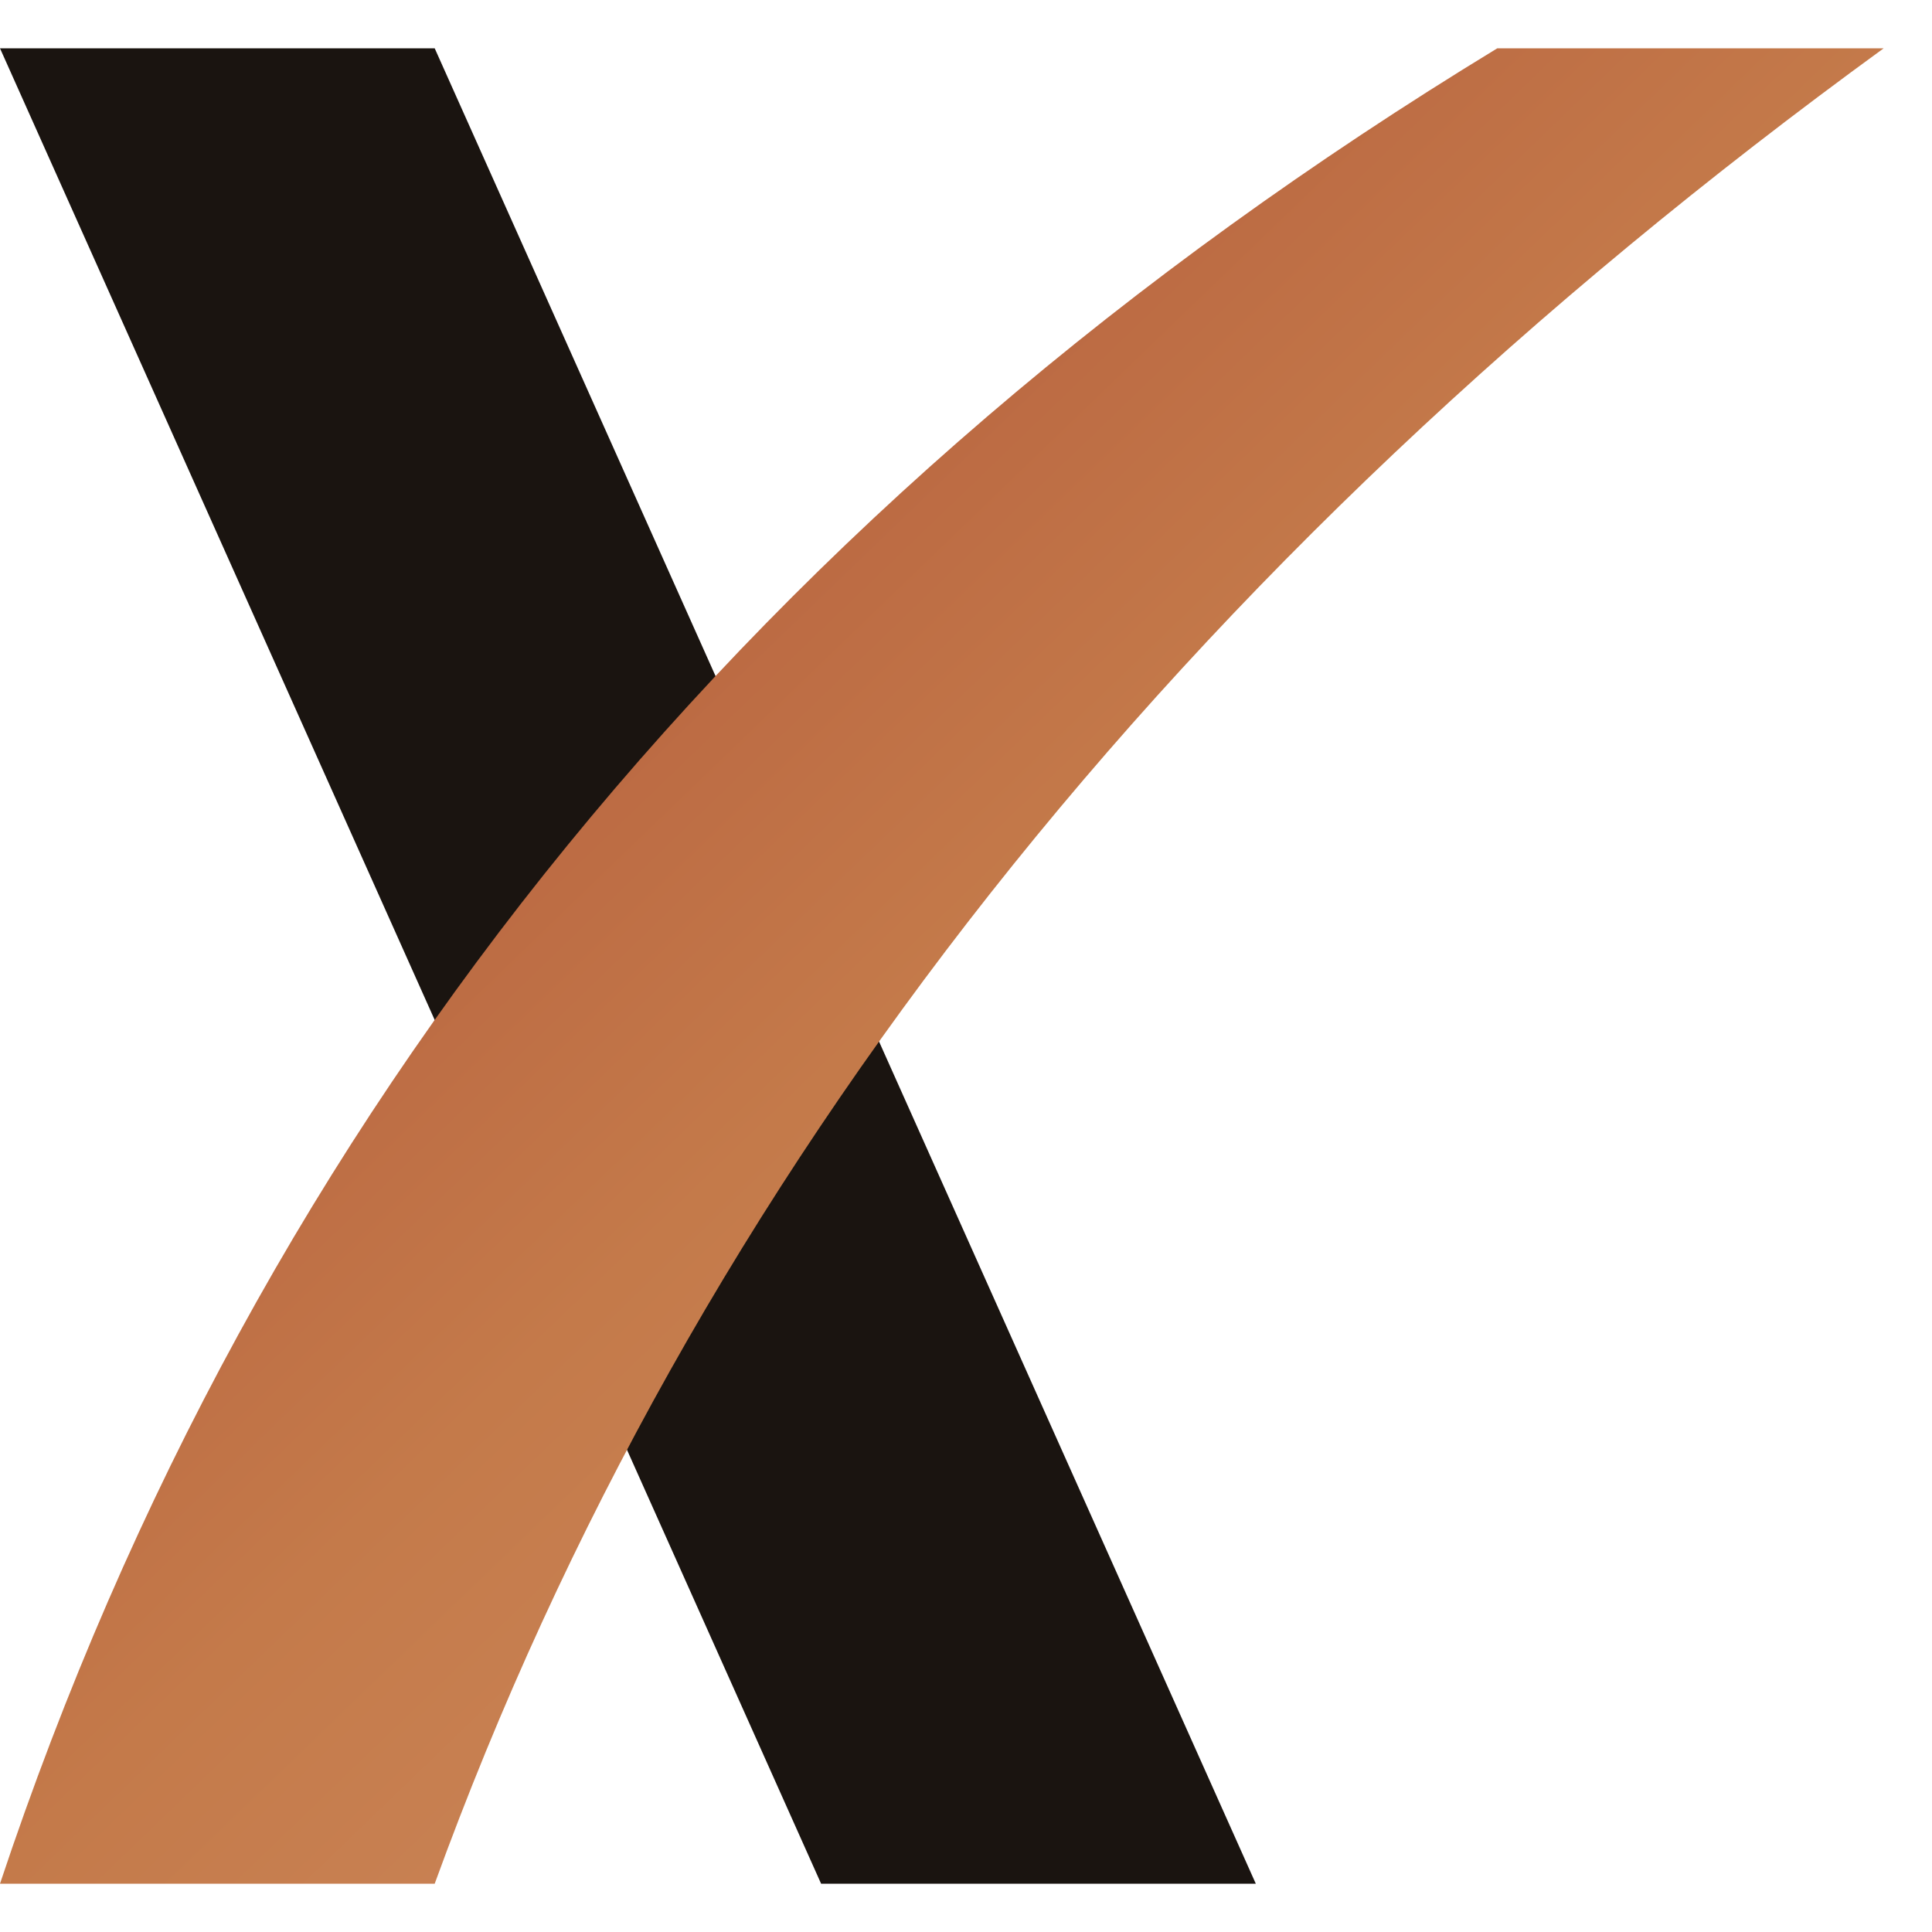
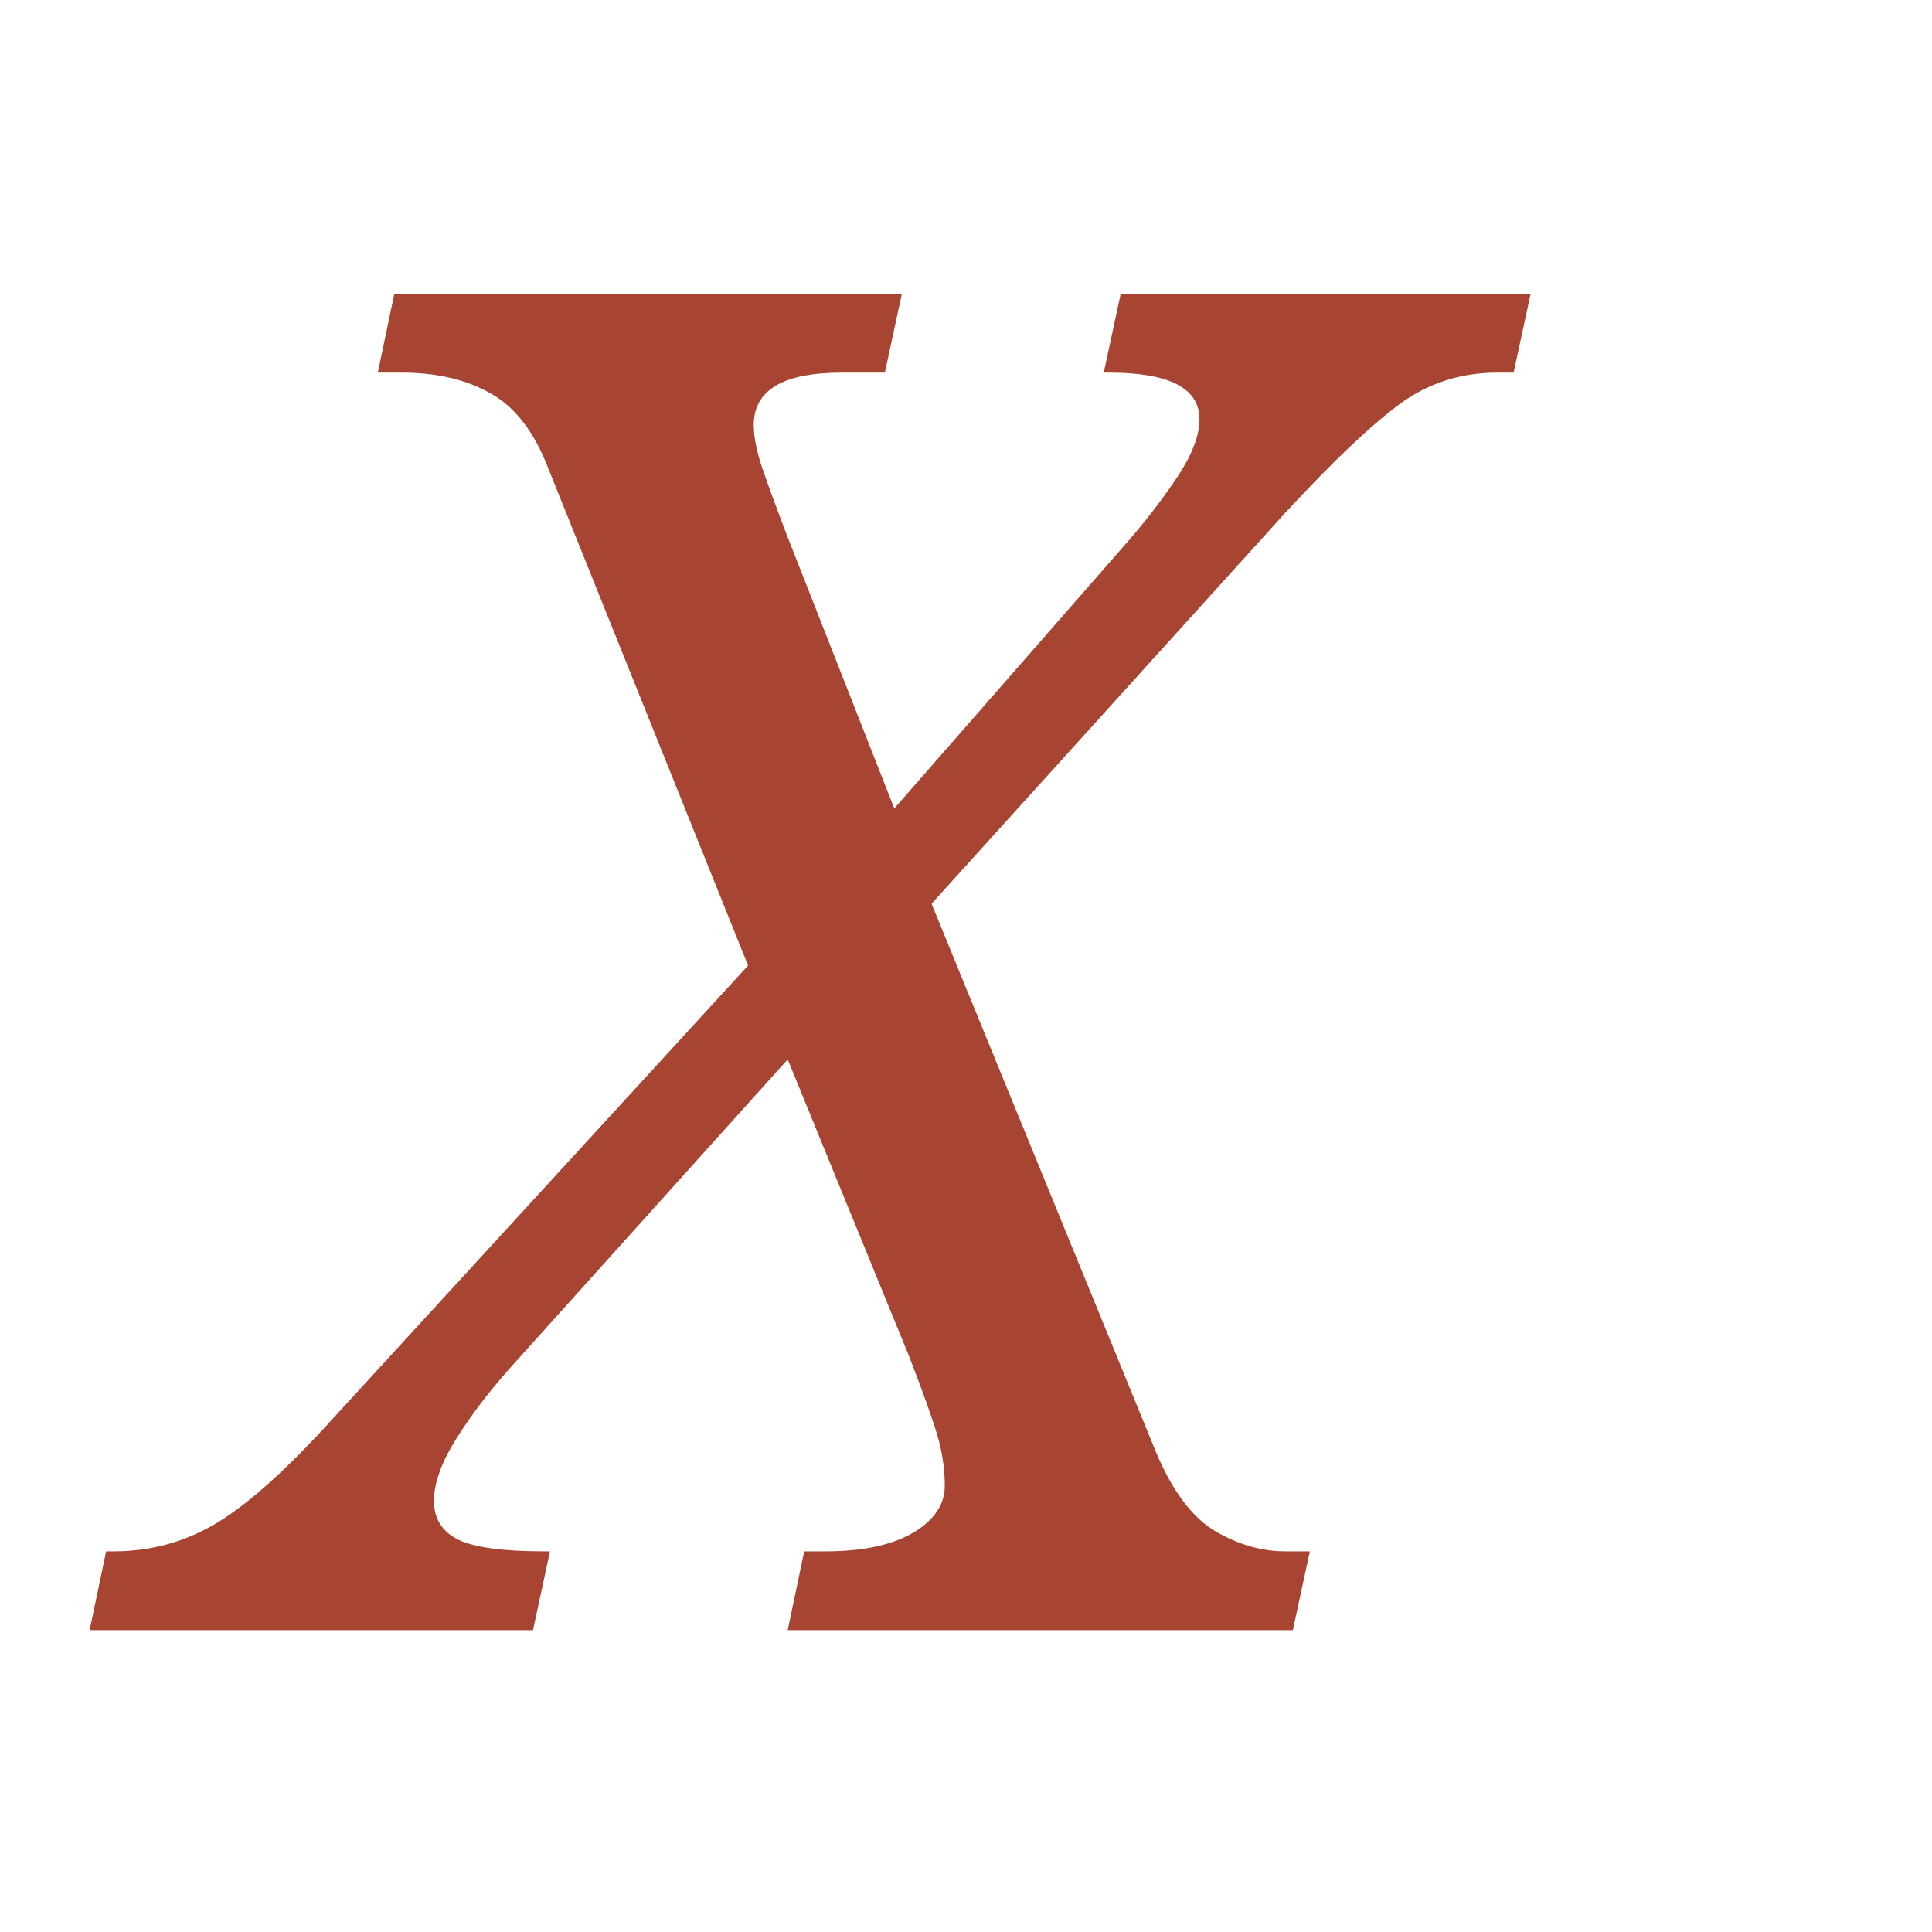
- <svg xmlns="http://www.w3.org/2000/svg" viewBox="0 0 40 38" width="32" height="32">
-   <defs>
-     <linearGradient id="xSwoosh" x1="0" y1="0" x2="1" y2="1">
-       <stop offset="0%" stop-color="#a84432" />
-       <stop offset="50%" stop-color="#c47a4a" />
-       <stop offset="100%" stop-color="#d4956b" />
-     </linearGradient>
-   </defs>
-   <path d="M 0 0 L 17 38 L 26 38 L 9 0 Z" fill="#1a1410" />
-   <path d="M 31 0 Q 8 14 0 38 L 9 38 Q 17 16 39 0 Z" fill="url(#xSwoosh)" />
+ <svg xmlns="http://www.w3.org/2000/svg" viewBox="0 0 64 64" width="64" height="64">
+   <text x="6" y="54" font-family="Fraunces, 'Fraunces Variable', Georgia, serif" font-style="italic" font-weight="500" font-size="62" letter-spacing="-2" fill="#a84432">X</text>
</svg>
